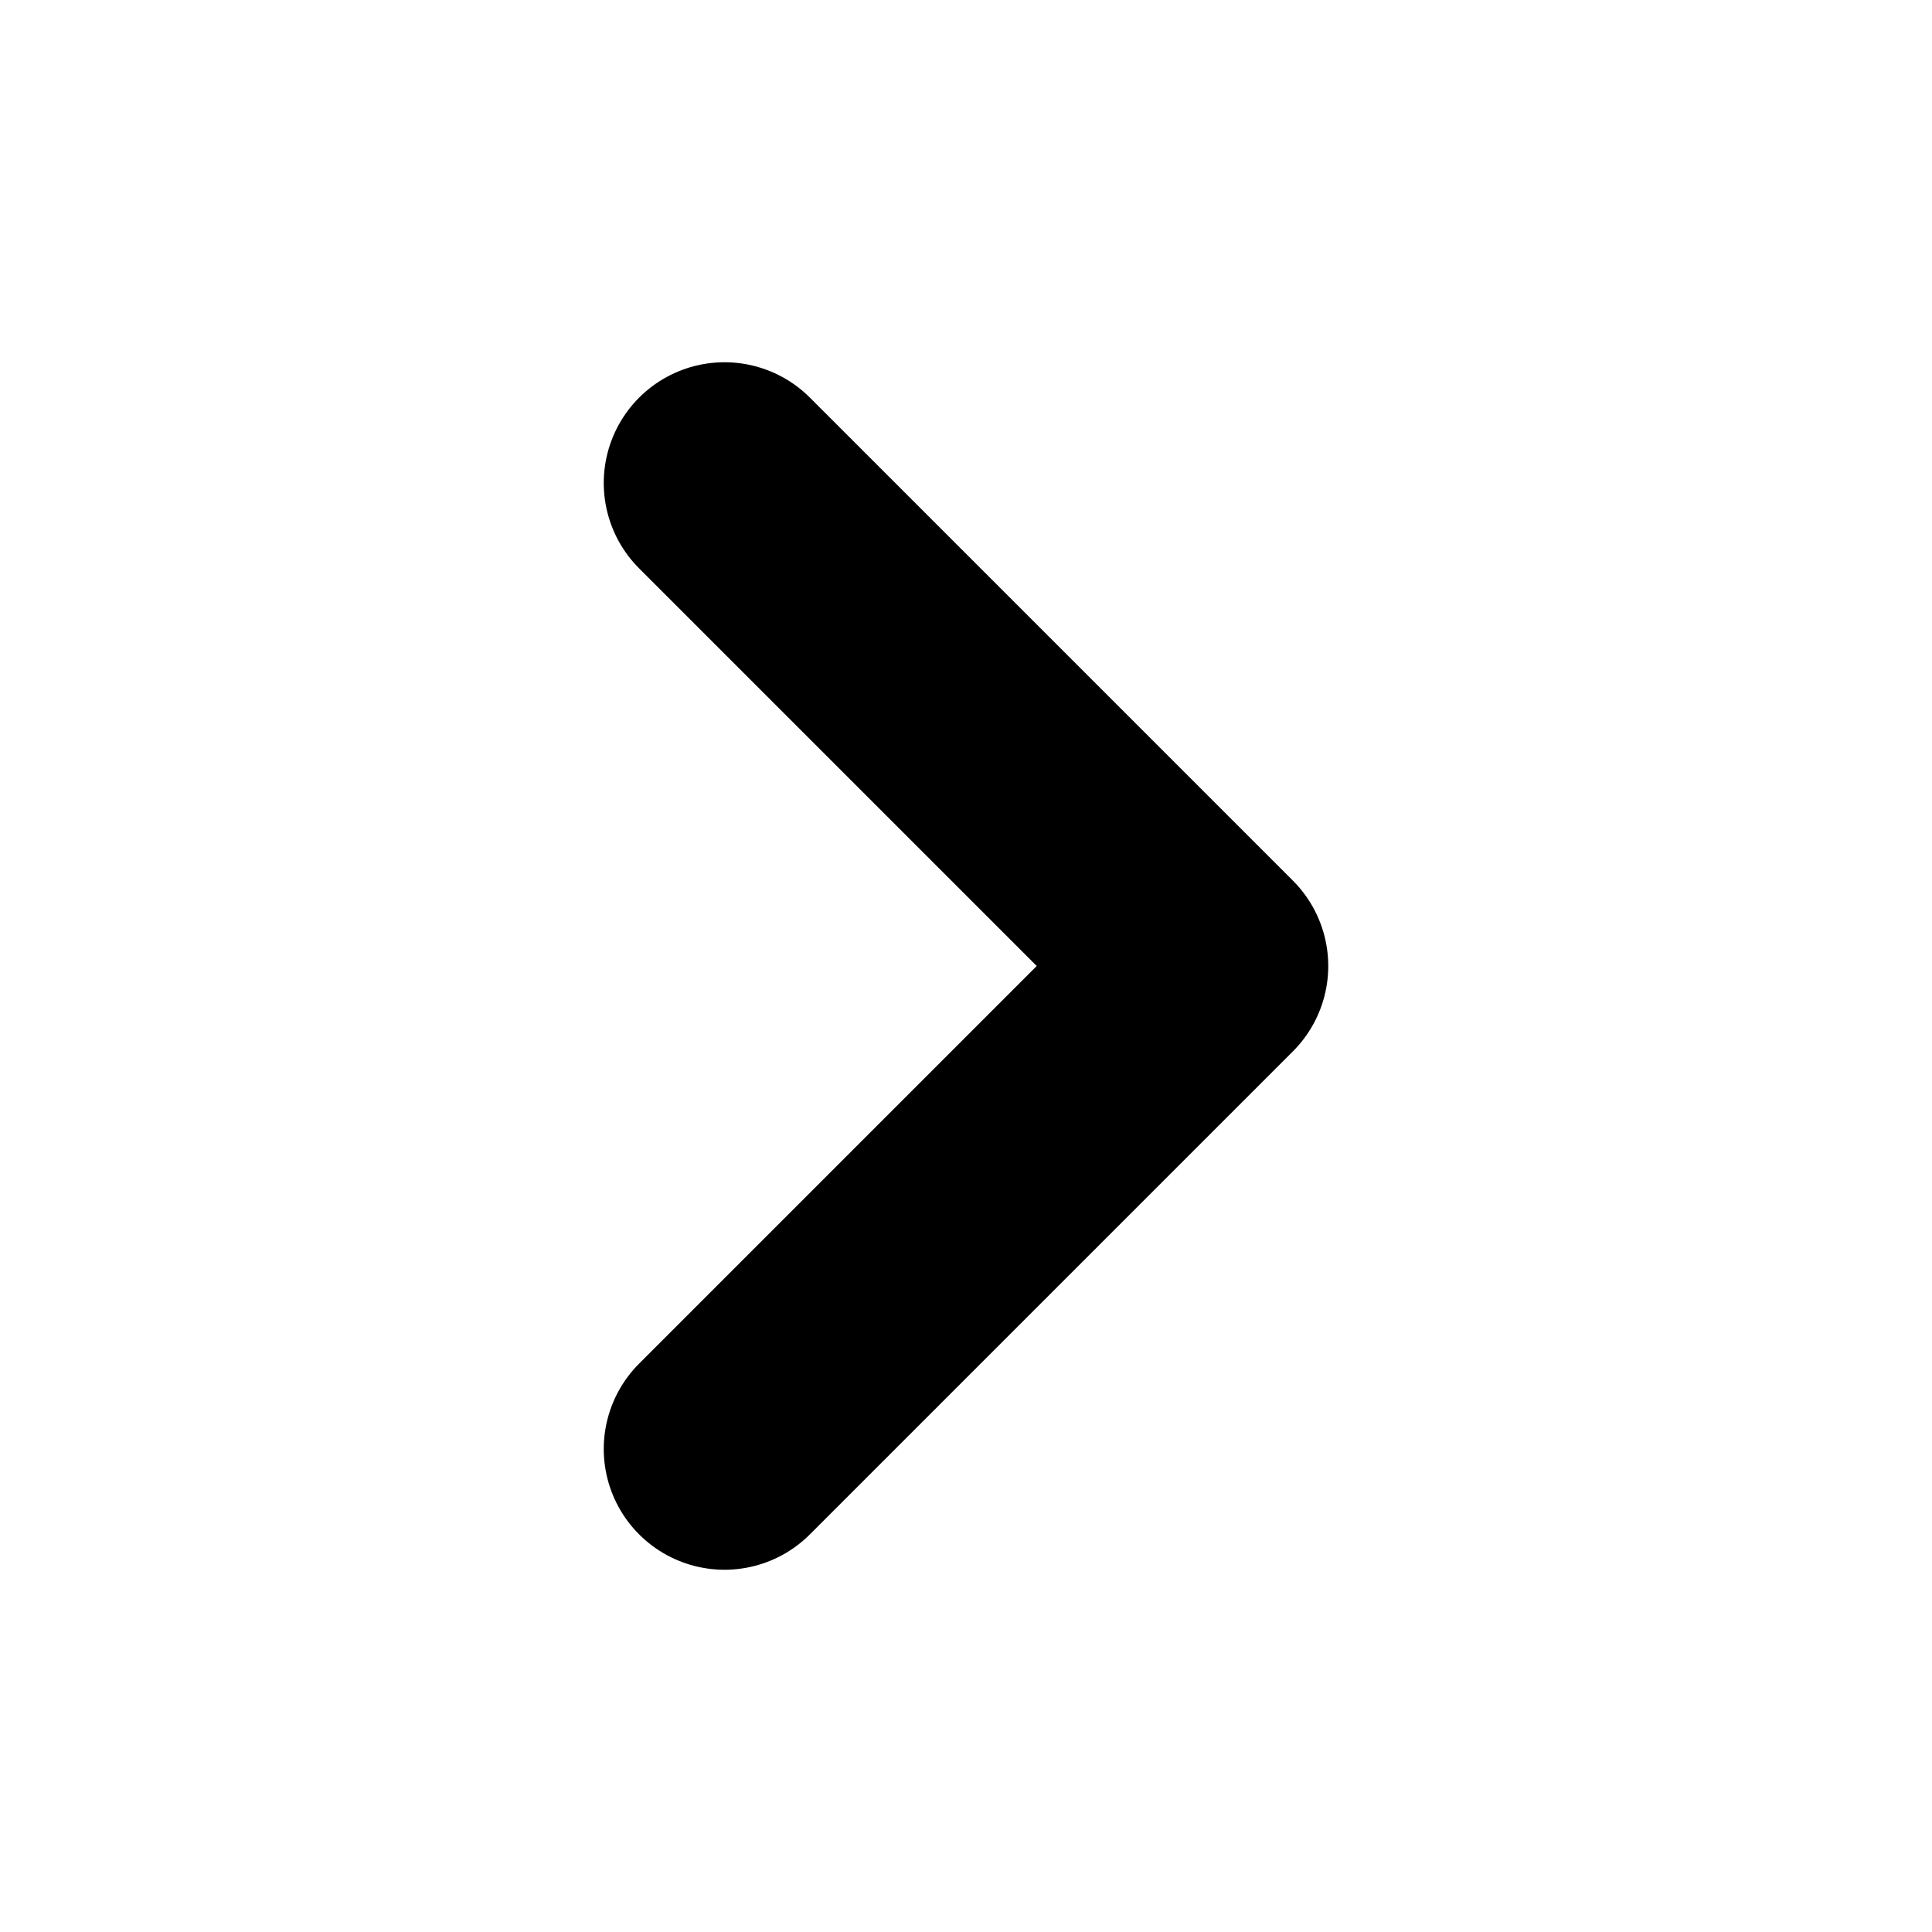
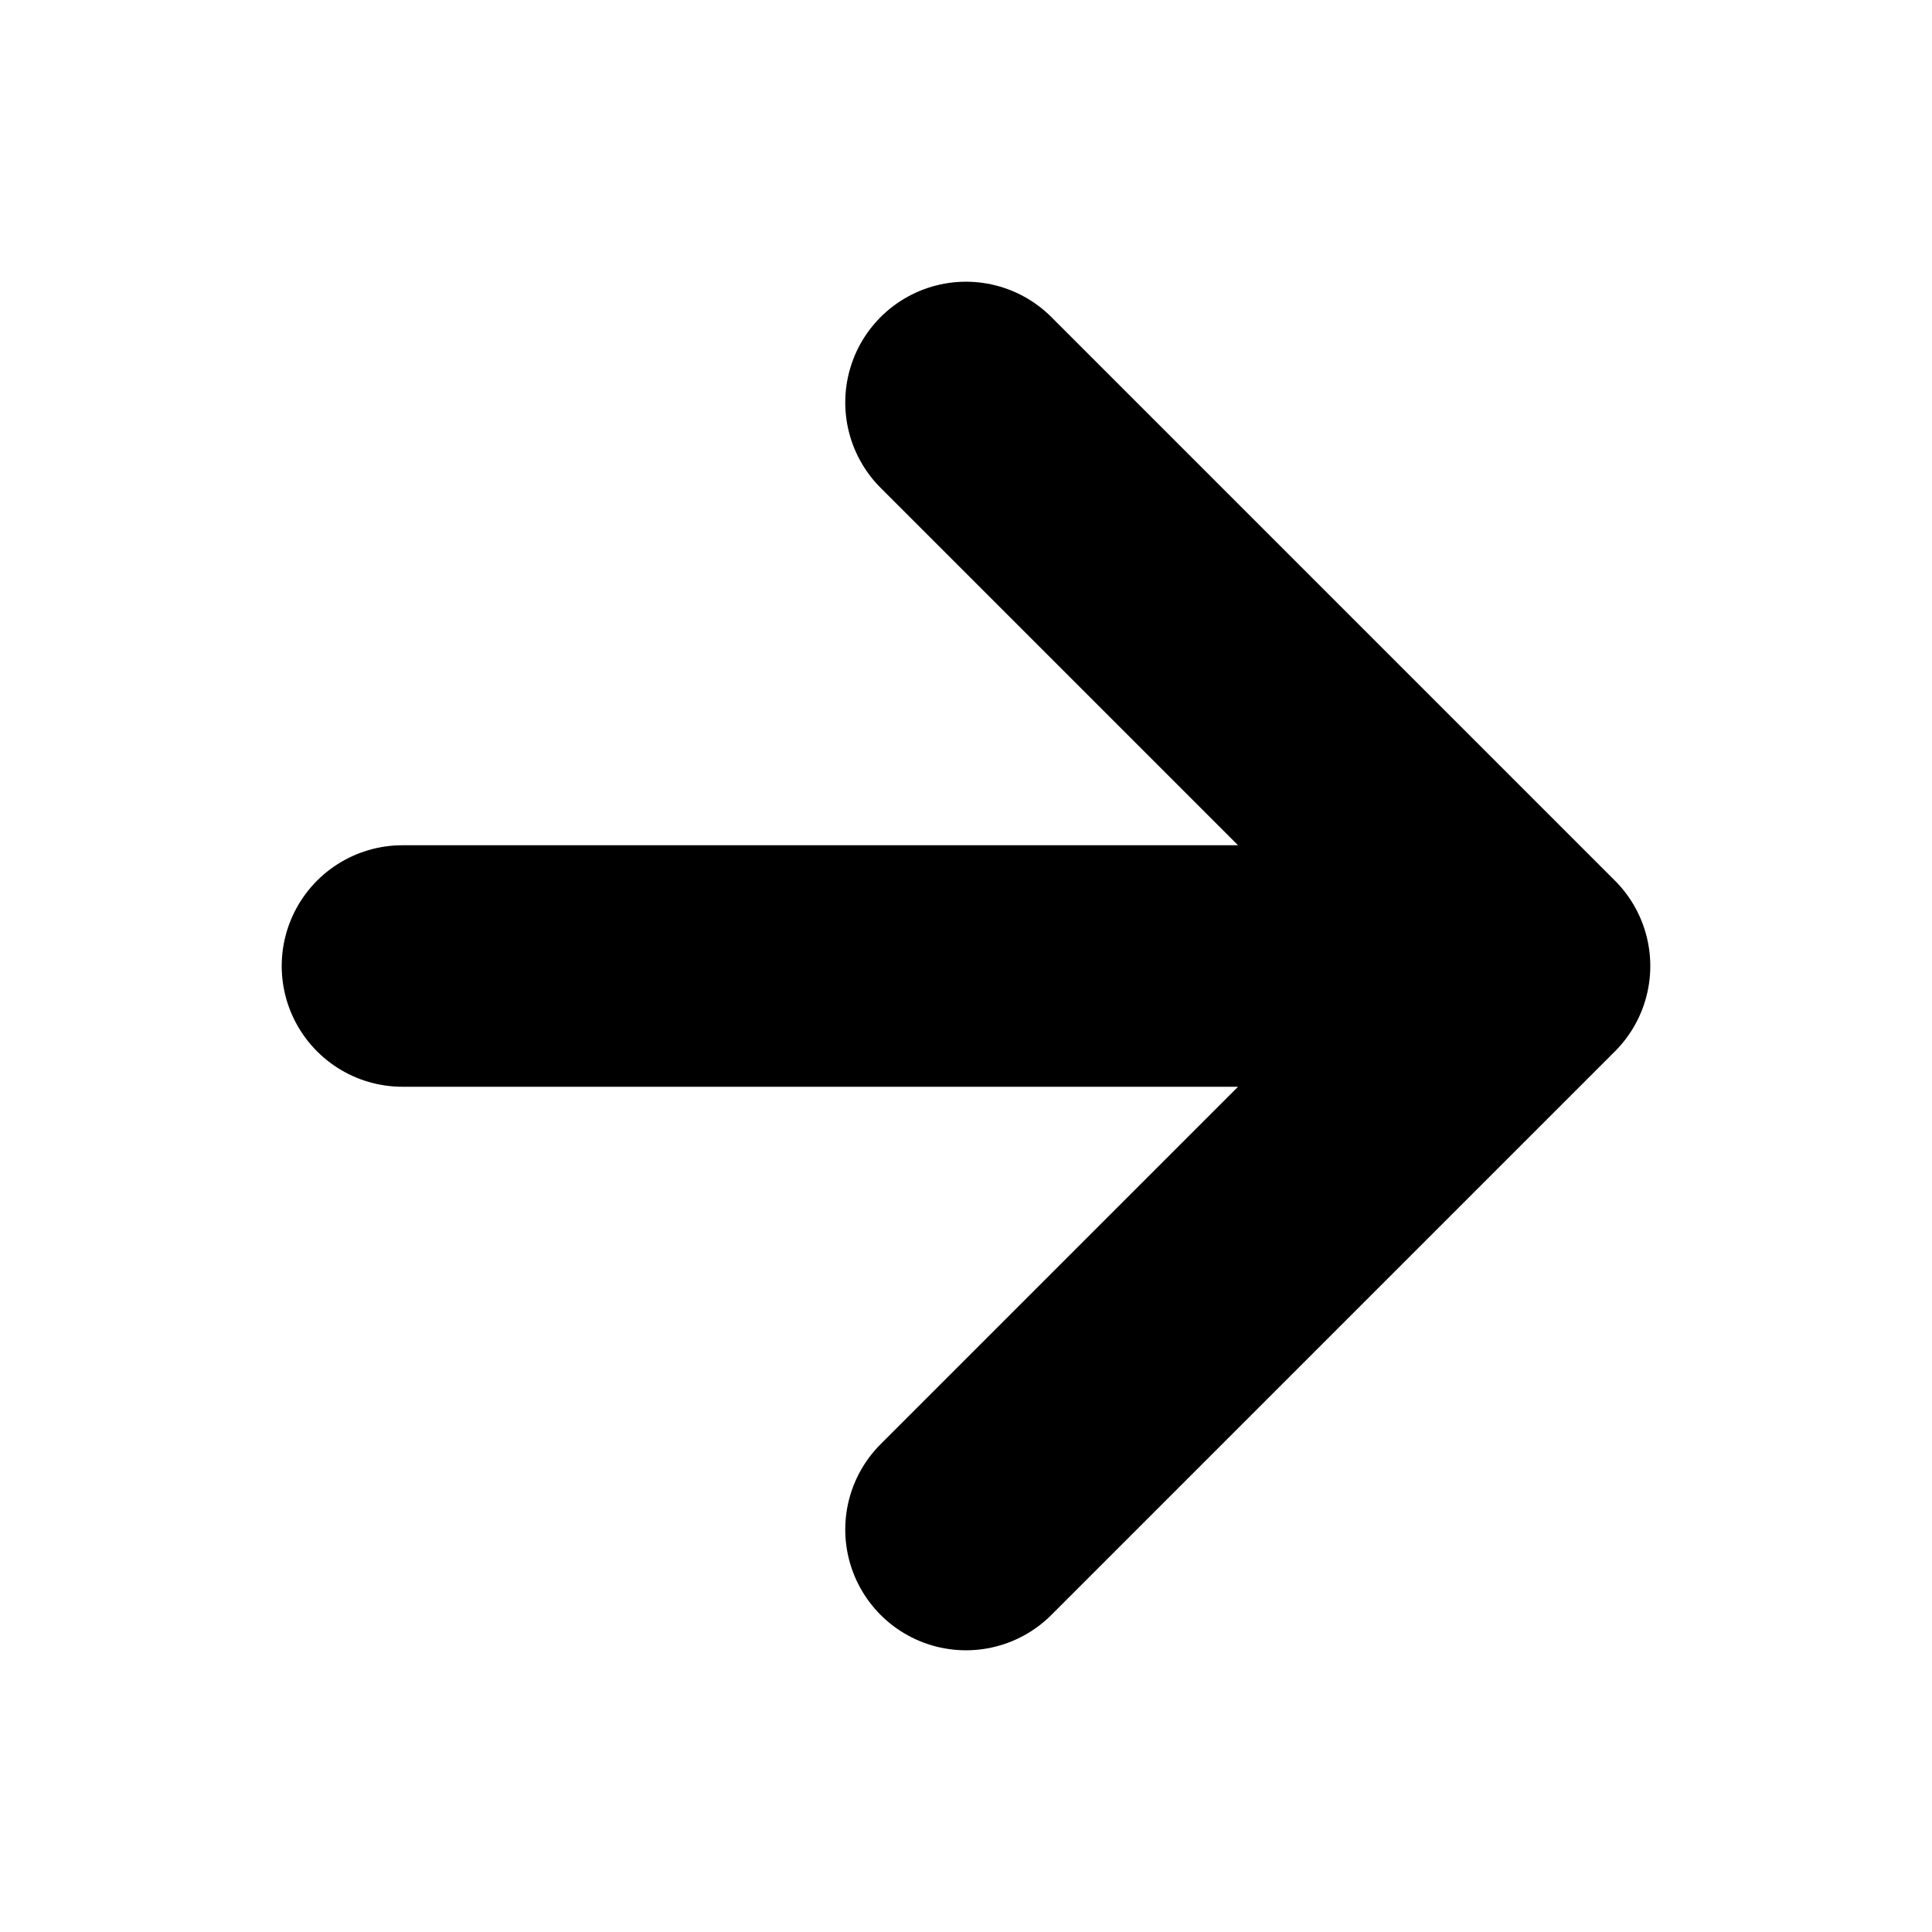
<svg xmlns="http://www.w3.org/2000/svg" width="16" height="16" focusable="false">
  <g id="tuiIconArrowRight" transform="translate(-8,-8)">
    <svg x="50%" y="50%">
      <svg width="16" height="16" viewBox="0 0 16 16" fill="none">
-         <path d="M6 12l4-4-4-4" stroke="currentColor" stroke-width="2" stroke-linecap="round" stroke-linejoin="round" />
+         <path d="M3.333 8h9.334M8 3.333L12.667 8 8 12.667" stroke="currentColor" stroke-width="2" stroke-linecap="round" stroke-linejoin="round" />
      </svg>
    </svg>
  </g>
</svg>
